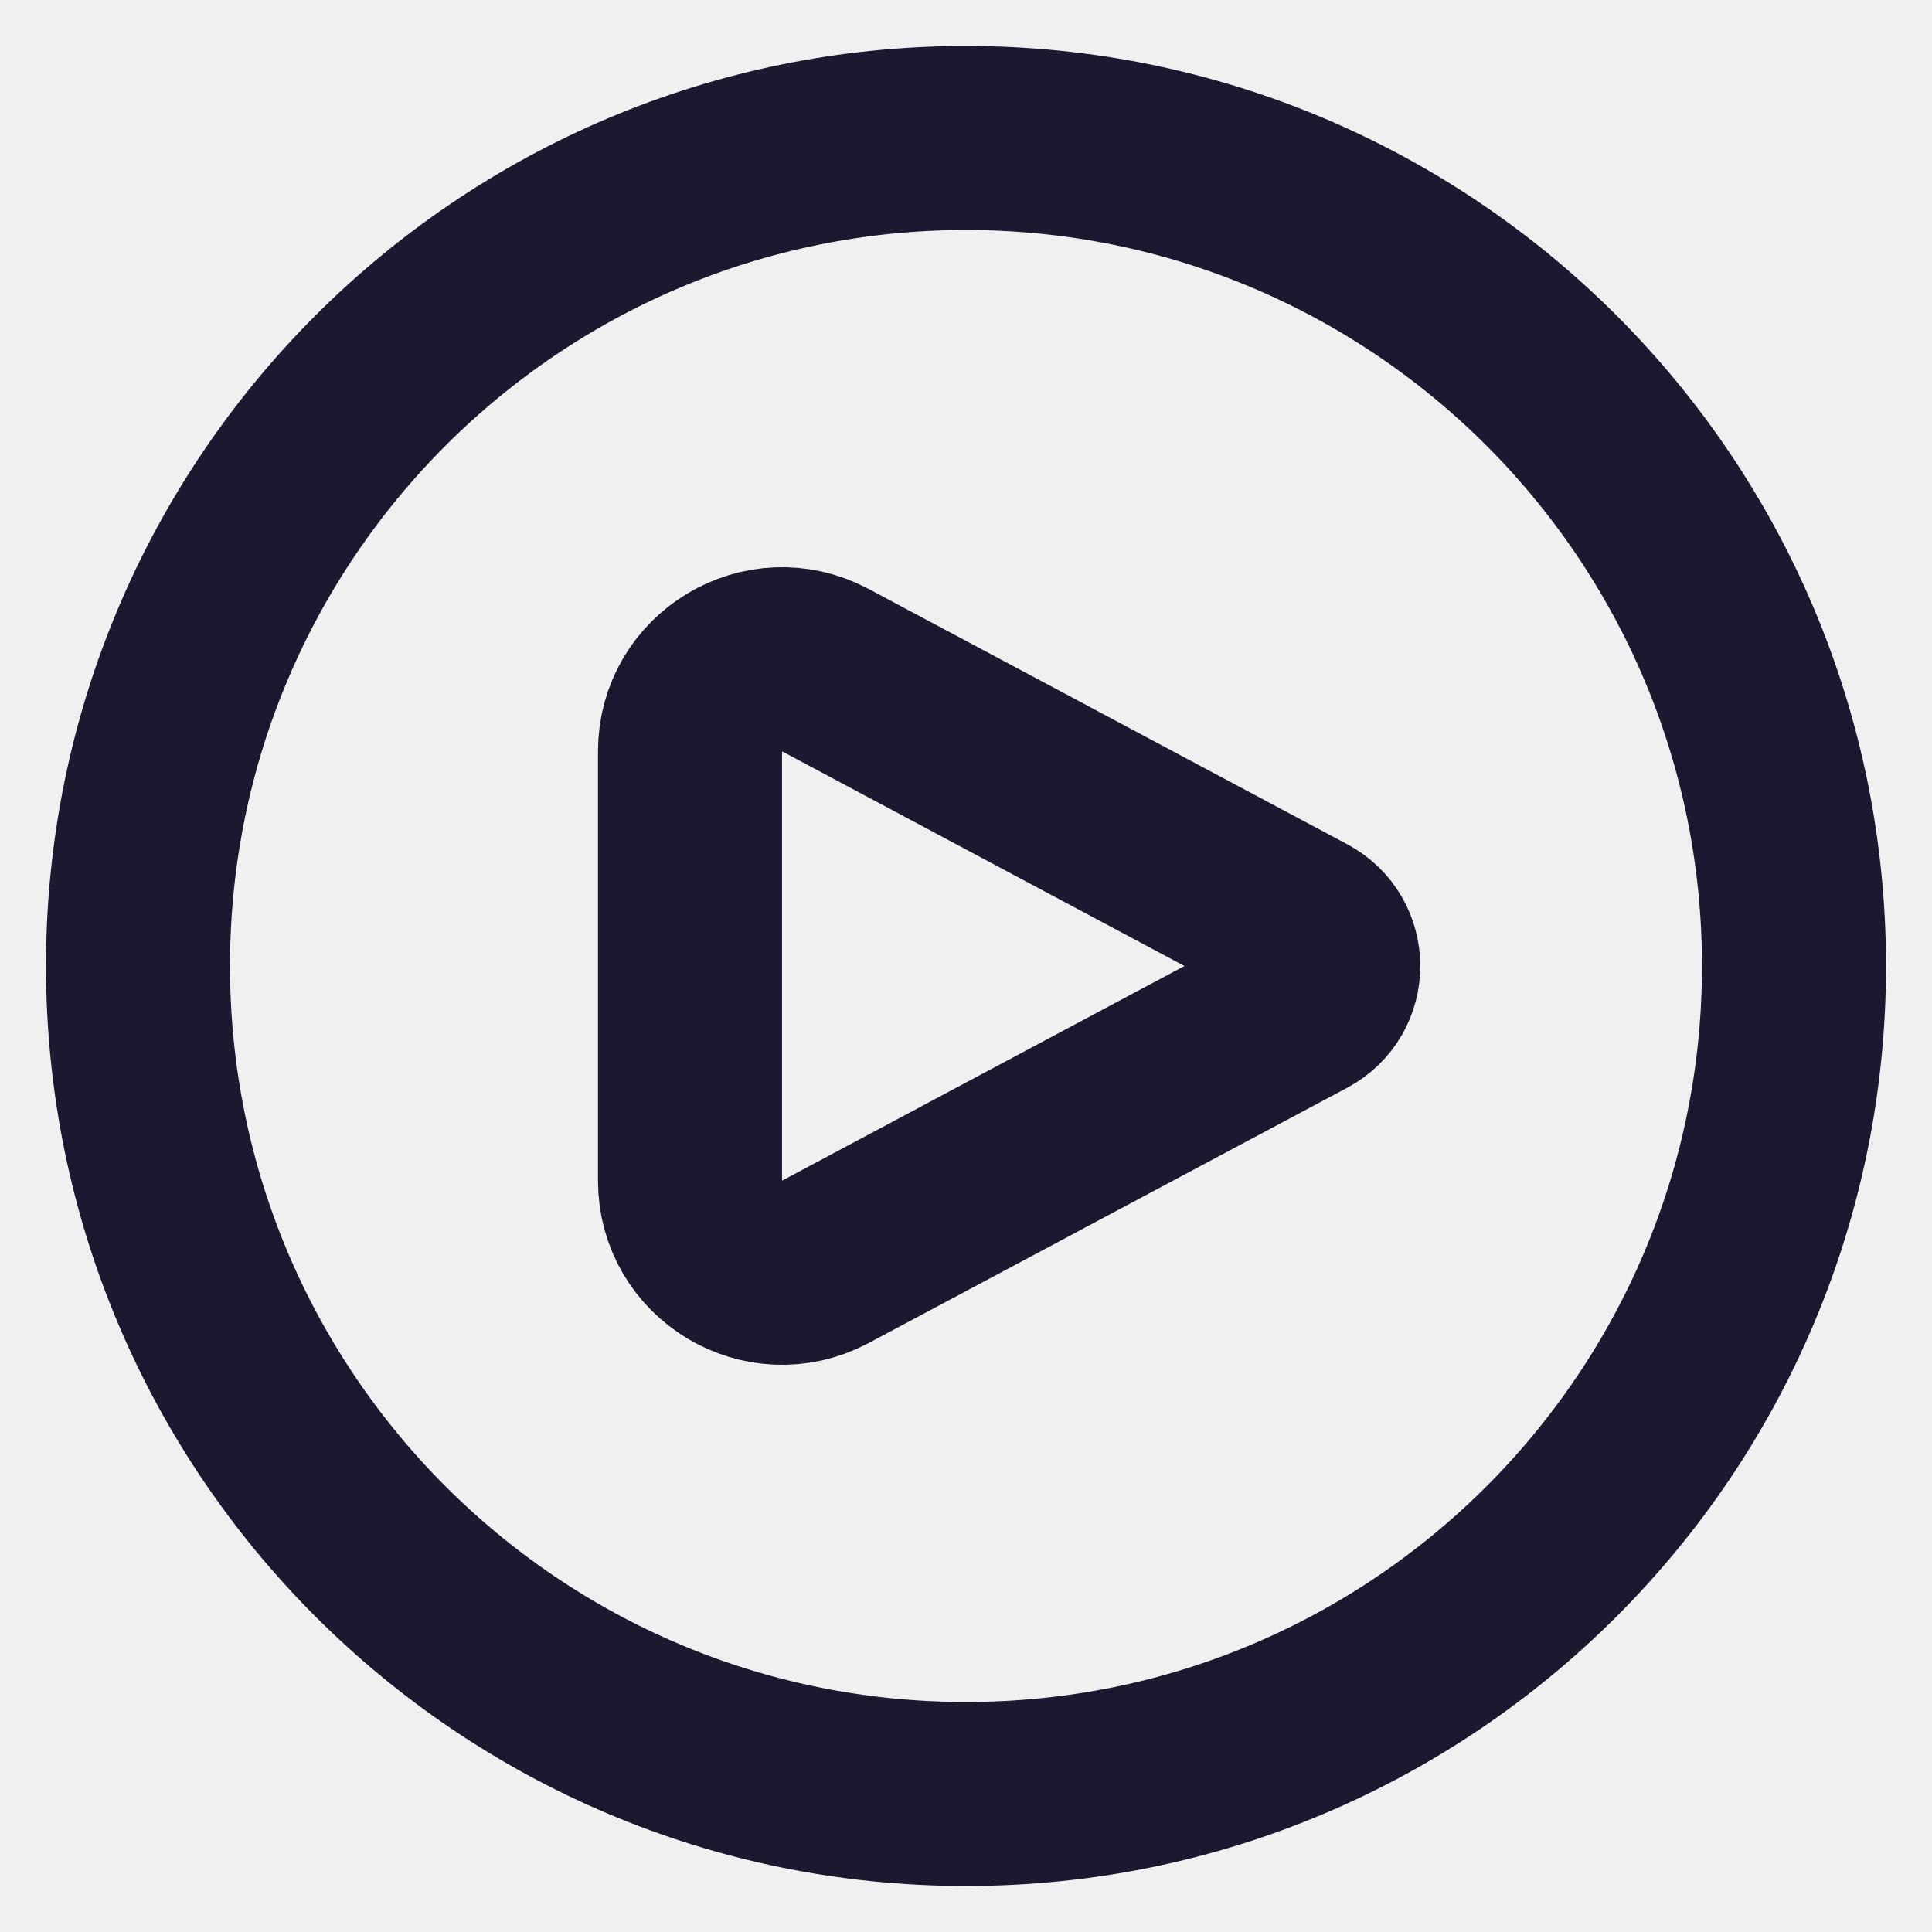
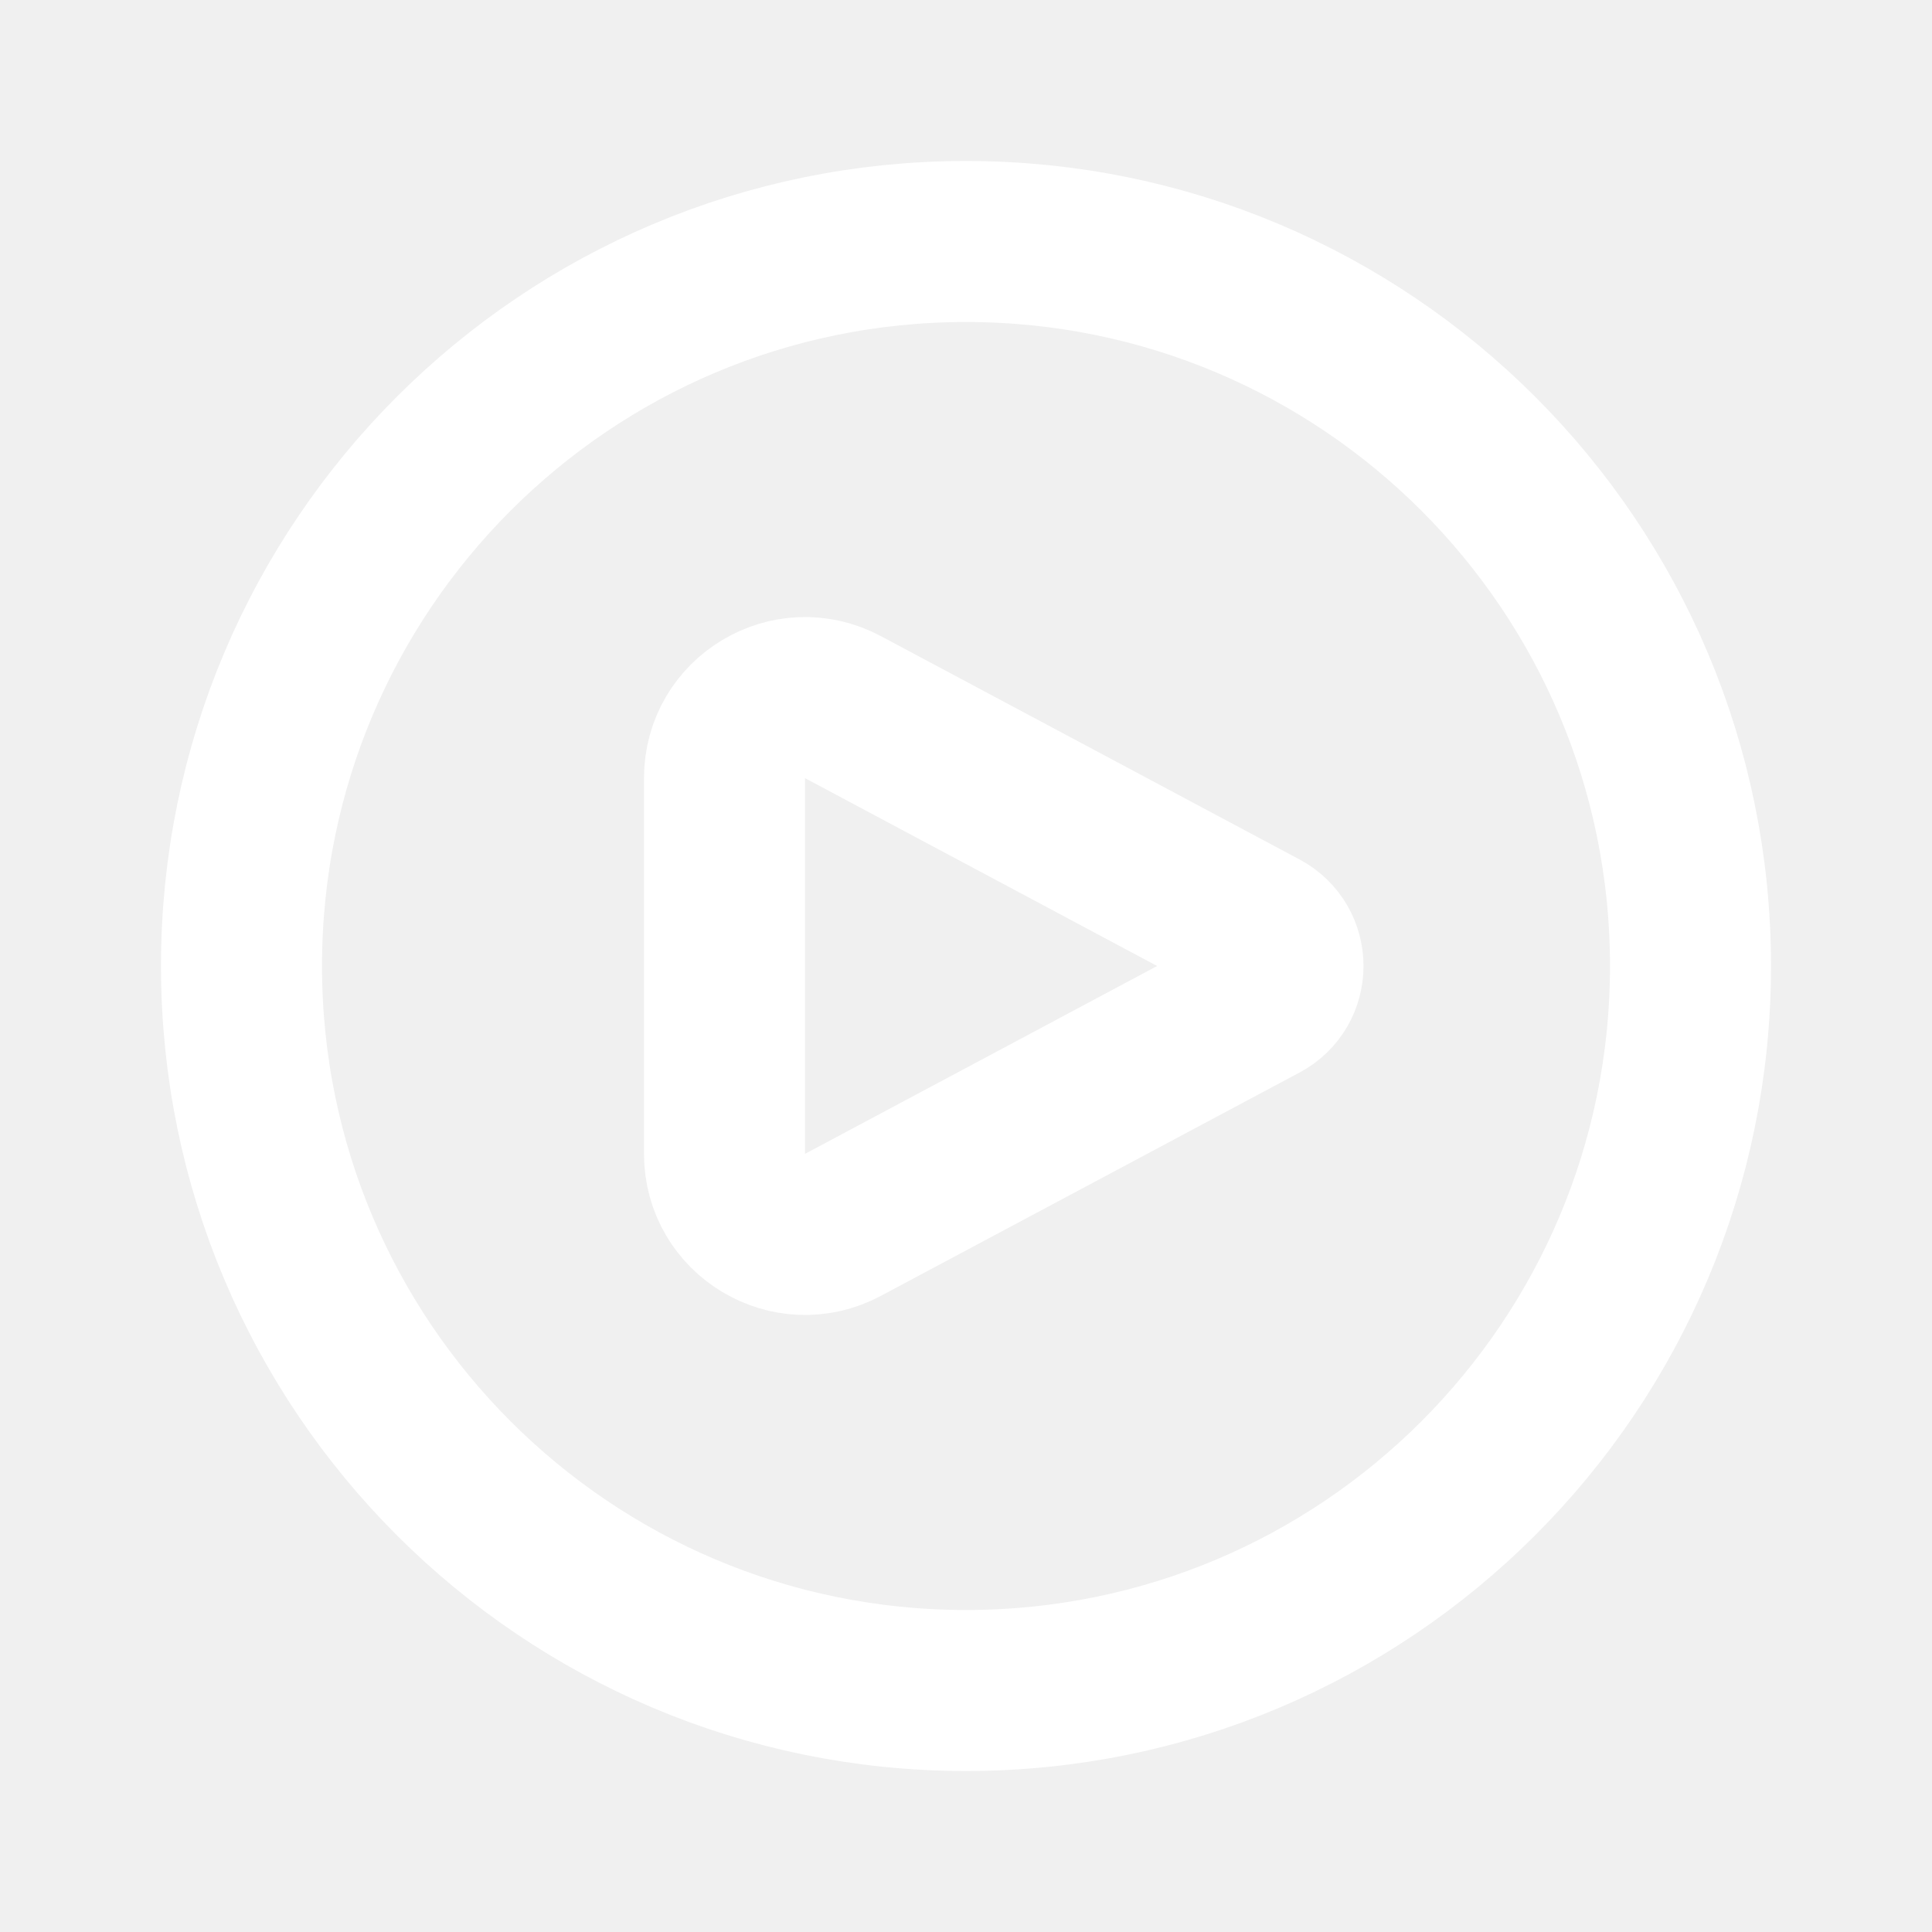
- <svg xmlns="http://www.w3.org/2000/svg" width="28" height="28" viewBox="0 0 28 28" fill="none">
-   <path fill-rule="evenodd" clip-rule="evenodd" d="M14 26C20.627 26 26 20.627 26 14C26 7.373 20.627 2 14 2C7.373 2 2 7.373 2 14C2 20.627 7.373 26 14 26Z" stroke="#1B1830" stroke-width="2.667" stroke-linecap="round" stroke-linejoin="round" />
-   <path fill-rule="evenodd" clip-rule="evenodd" d="M11.961 9.712C11.073 9.239 10 9.882 10 10.889V17.111C10 18.118 11.073 18.761 11.961 18.288L18.897 14.588C19.368 14.337 19.368 13.663 18.897 13.412L11.961 9.712Z" stroke="#1B1830" stroke-width="2.667" stroke-linecap="round" stroke-linejoin="round" />
+ <svg xmlns="http://www.w3.org/2000/svg" width="32" height="32" viewBox="0 0 32 32" fill="none">
+   <path fill-rule="evenodd" clip-rule="evenodd" d="M16 28C22.627 28 28 22.627 28 16C28 9.373 22.627 4 16 4C9.373 4 4 9.373 4 16C4 22.627 9.373 28 16 28Z" stroke="white" stroke-width="2.667" stroke-linecap="round" stroke-linejoin="round" />
+   <path fill-rule="evenodd" clip-rule="evenodd" d="M13.961 11.712C13.073 11.239 12 11.882 12 12.889V19.111C12 20.118 13.073 20.761 13.961 20.288L20.897 16.588C21.368 16.337 21.368 15.663 20.897 15.412L13.961 11.712Z" stroke="white" stroke-width="2.667" stroke-linecap="round" stroke-linejoin="round" />
</svg>
